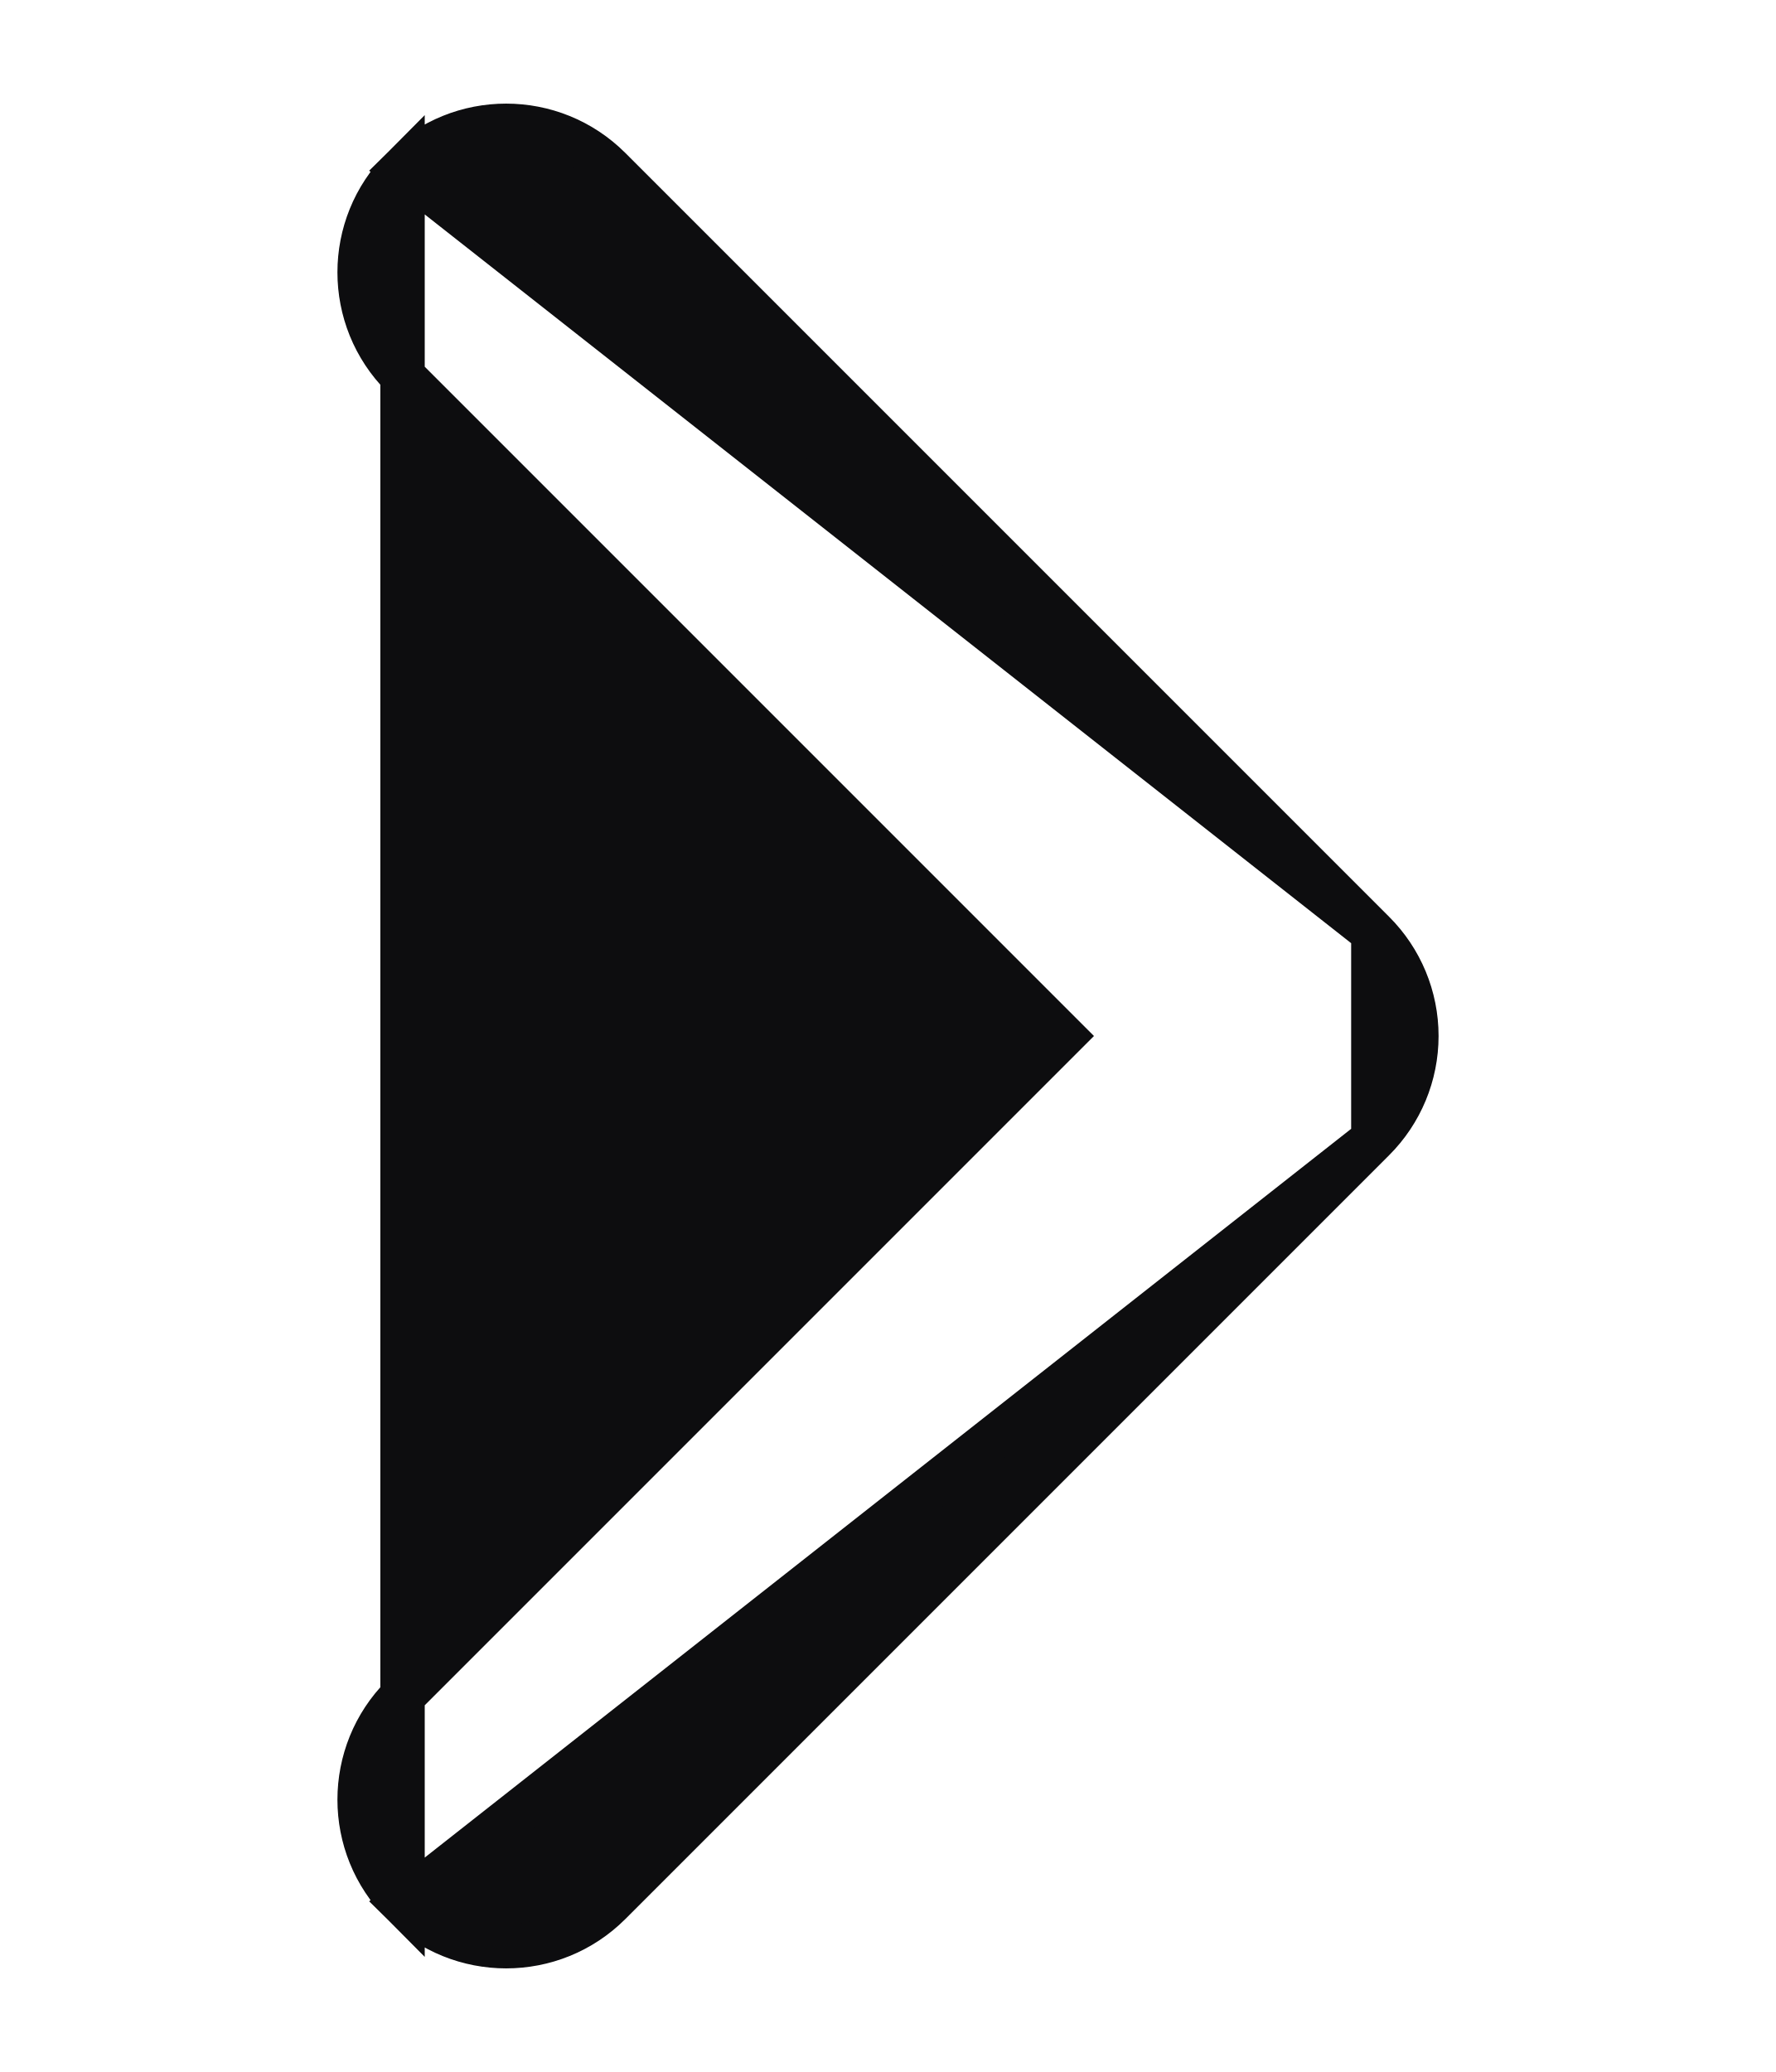
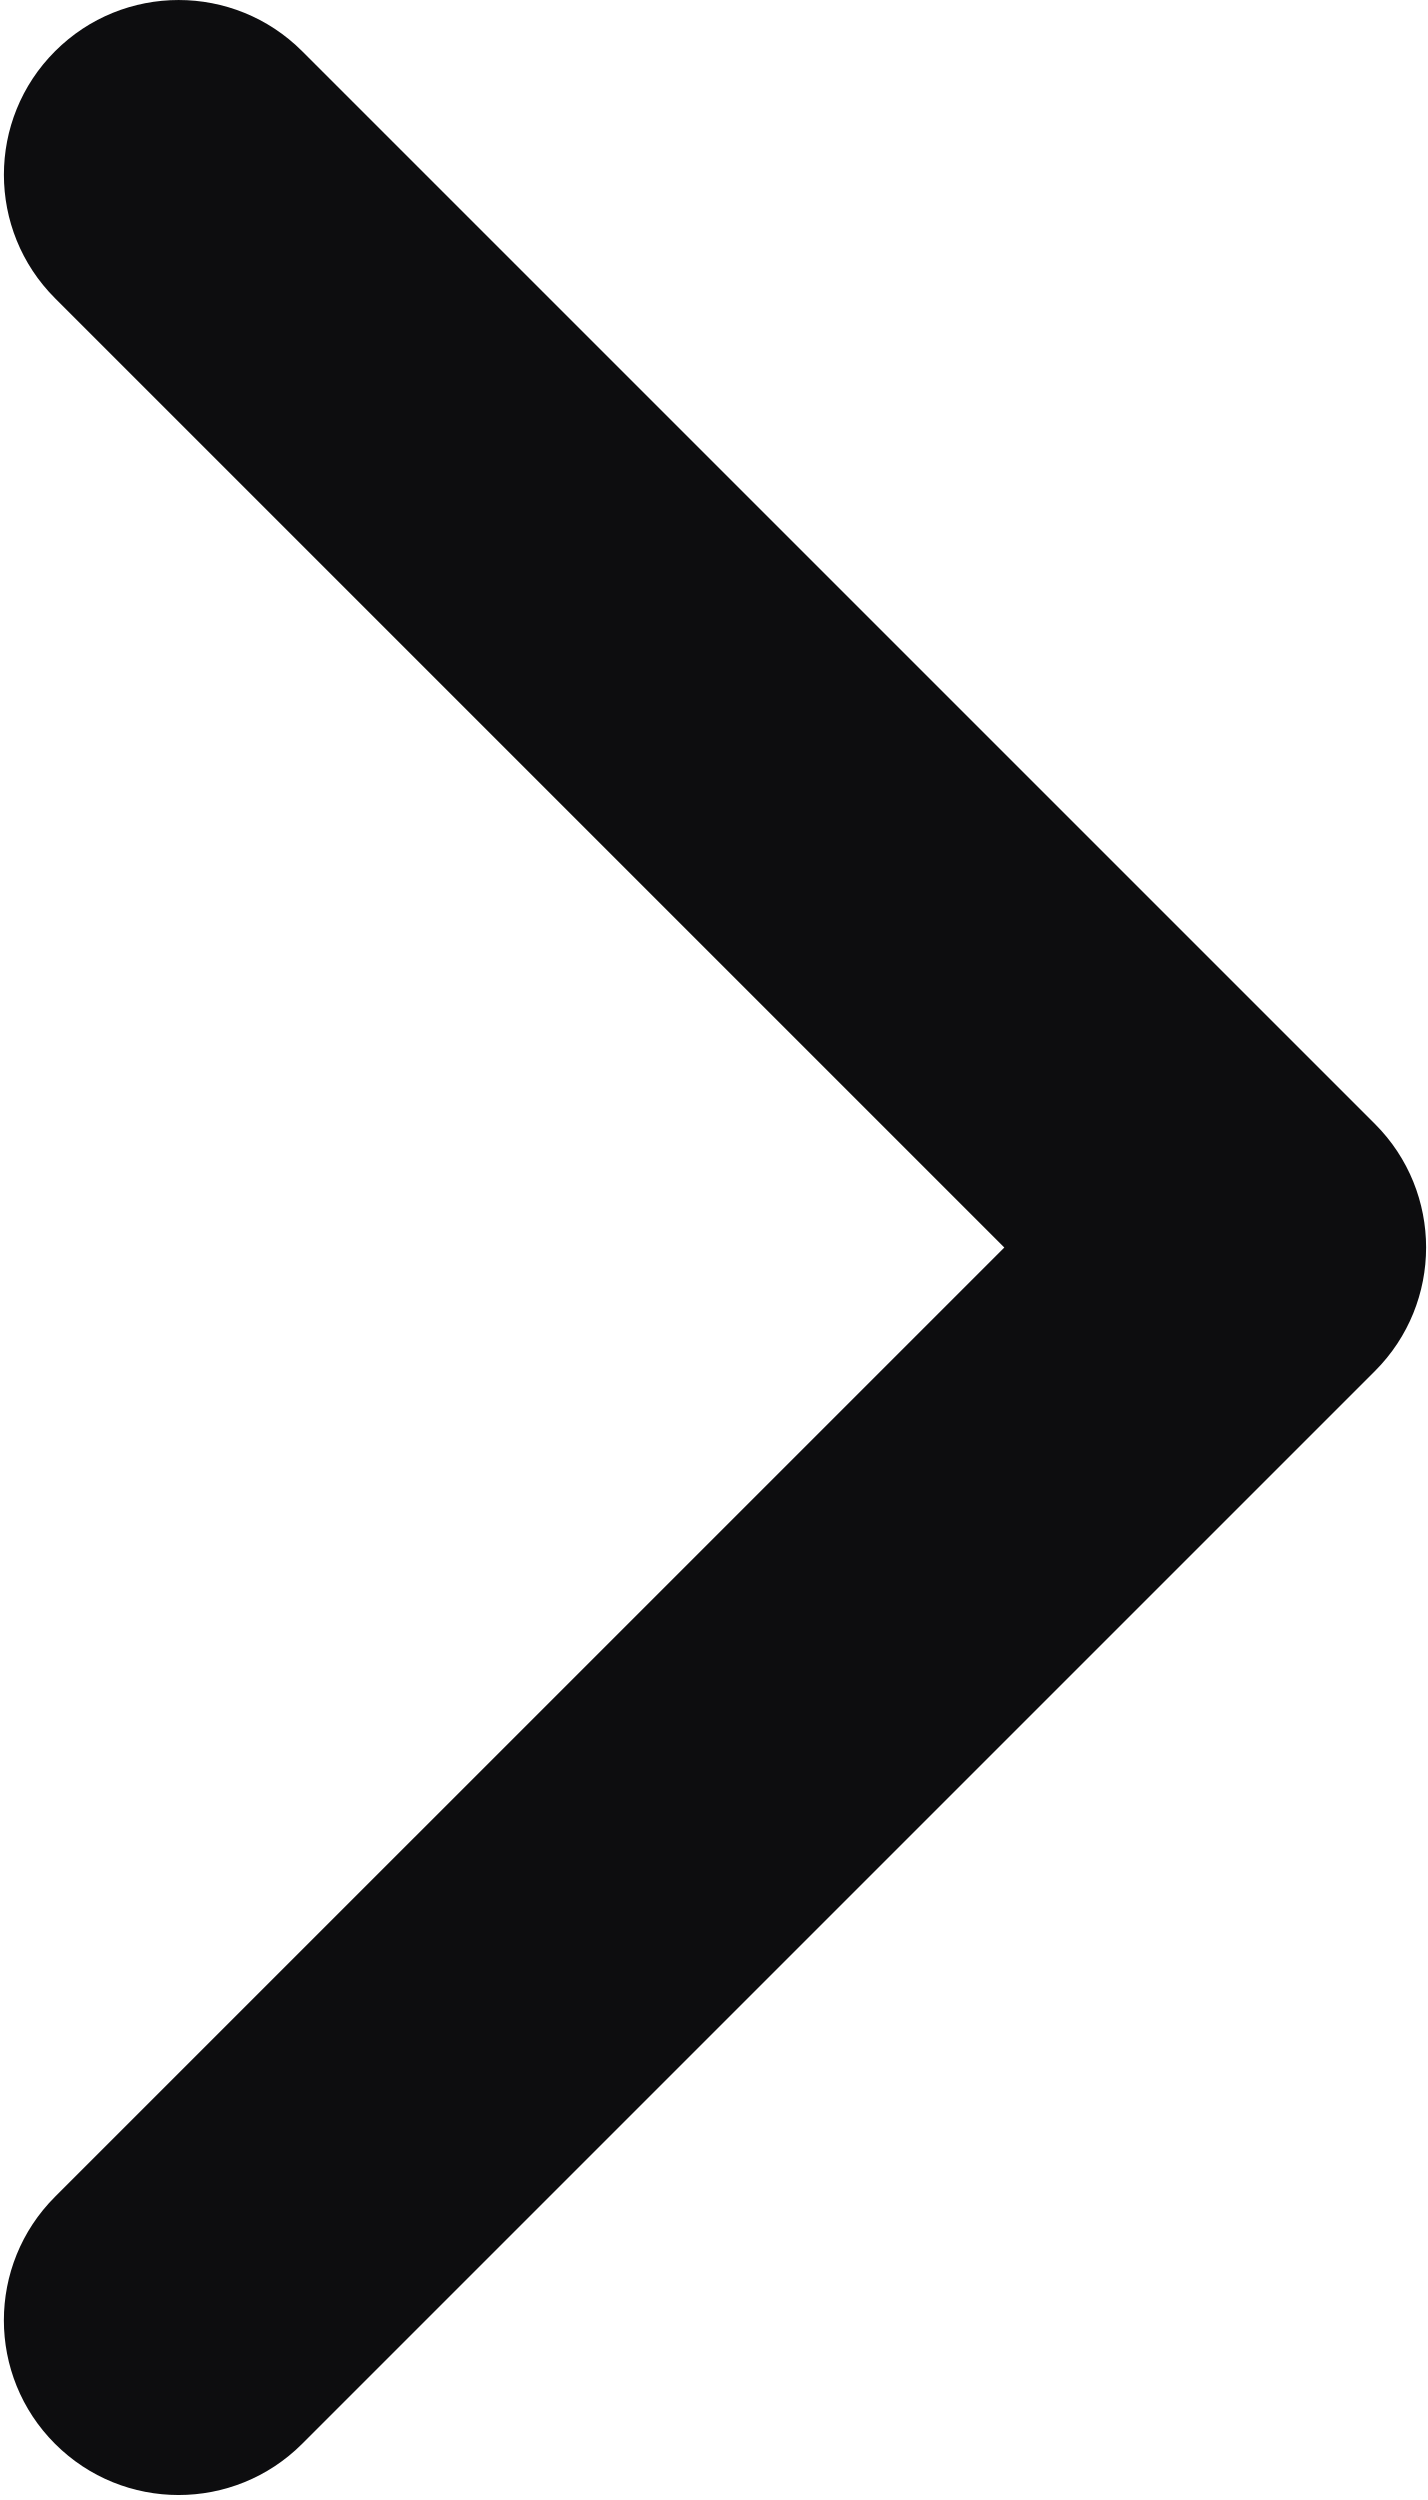
- <svg xmlns="http://www.w3.org/2000/svg" width="12" height="14" viewBox="0 0 12 14" fill="none">
-   <path d="M9.28 7.7l-5.16 5.16a.99.99 0 0 1-1.4 0L9.28 7.7zm0 0a.988.988 0 0 0 0-1.4m0 1.4V6.3m0 0L4.12 1.14a.99.99 0 0 0-1.4 0L9.28 6.3zm-6.56 5.16a.99.99 0 0 0 0 1.4V1.14a.99.99 0 0 0 0 1.4L7.18 7l-4.46 4.46z" fill="#0D0D0F" stroke="#0D0D0F" stroke-width=".3" />
+ <svg xmlns="http://www.w3.org/2000/svg" width="286" height="501" viewBox="0 0 286 501" fill="none">
+   <path d="M285.791 250.003c0 8.961-3.422 17.921-10.251 24.753L60.549 489.745c-13.676 13.676-35.85 13.676-49.52 0-13.67-13.67-13.67-35.839 0-49.517l190.236-190.225L11.035 59.777c-13.67-13.676-13.67-35.843 0-49.513 13.671-13.682 35.845-13.682 49.52 0L275.548 225.25c6.83 6.836 10.244 15.796 10.244 24.753z" fill="#0D0D0F" />
</svg>
